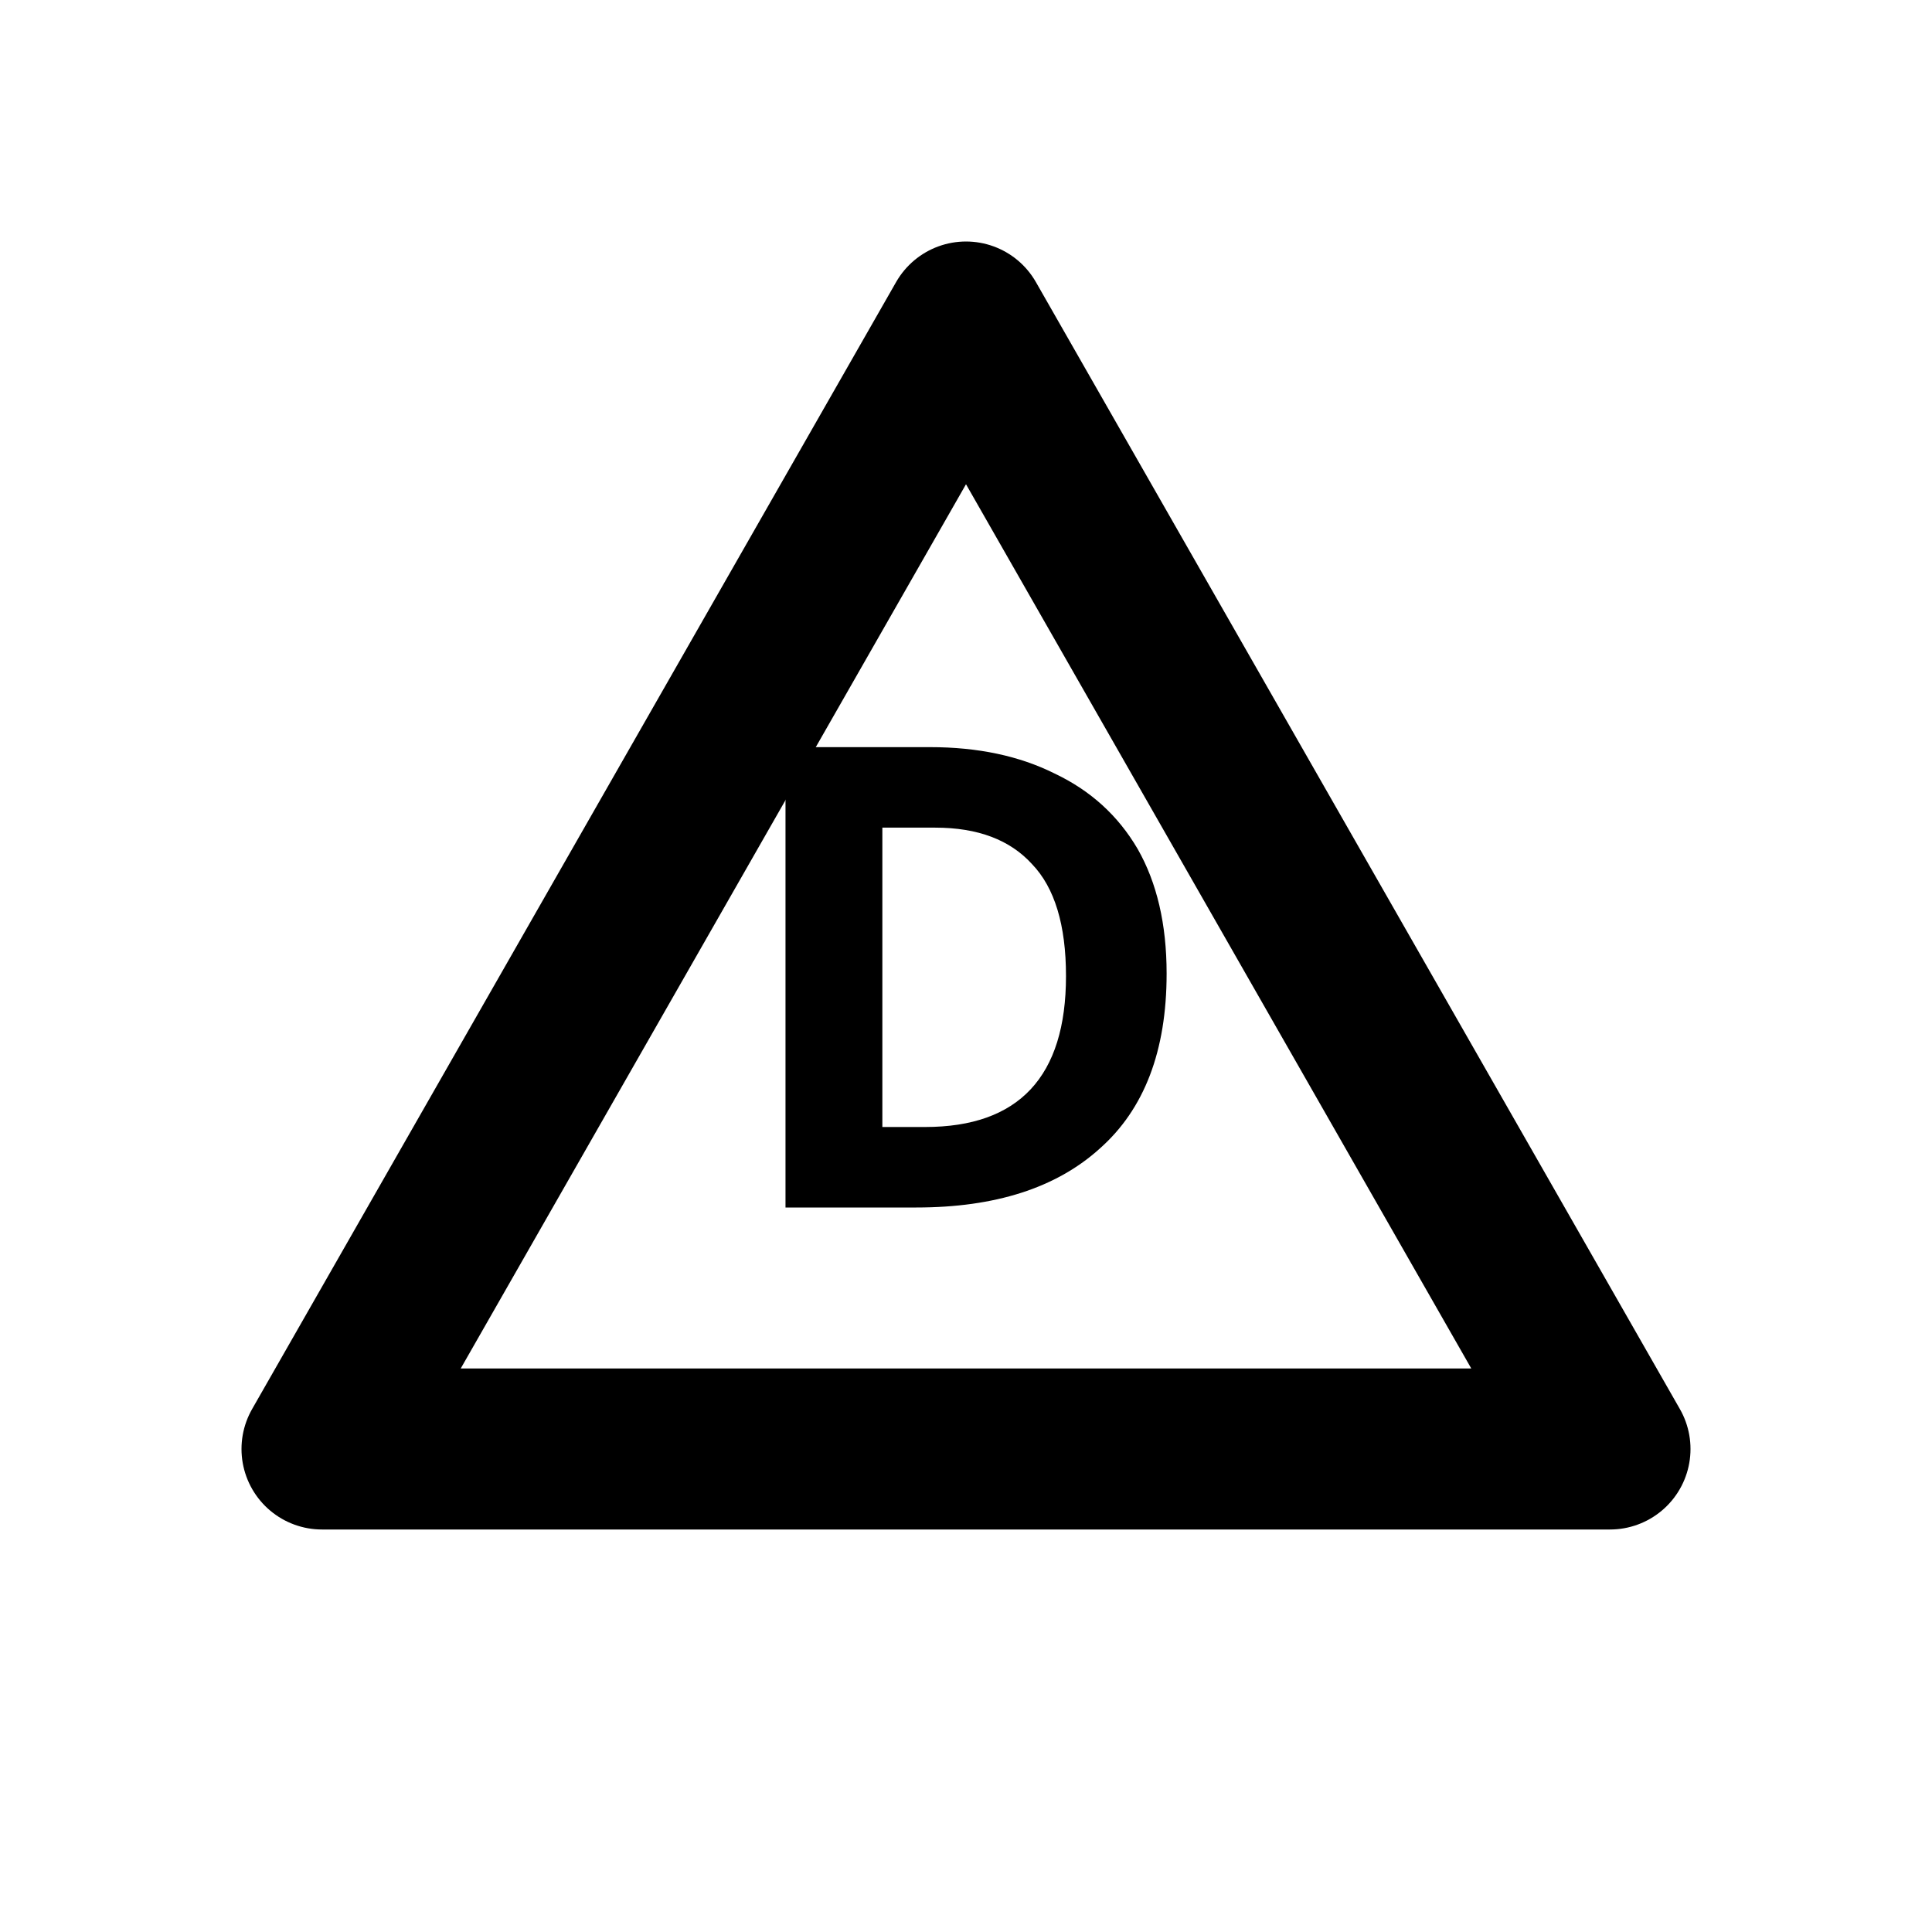
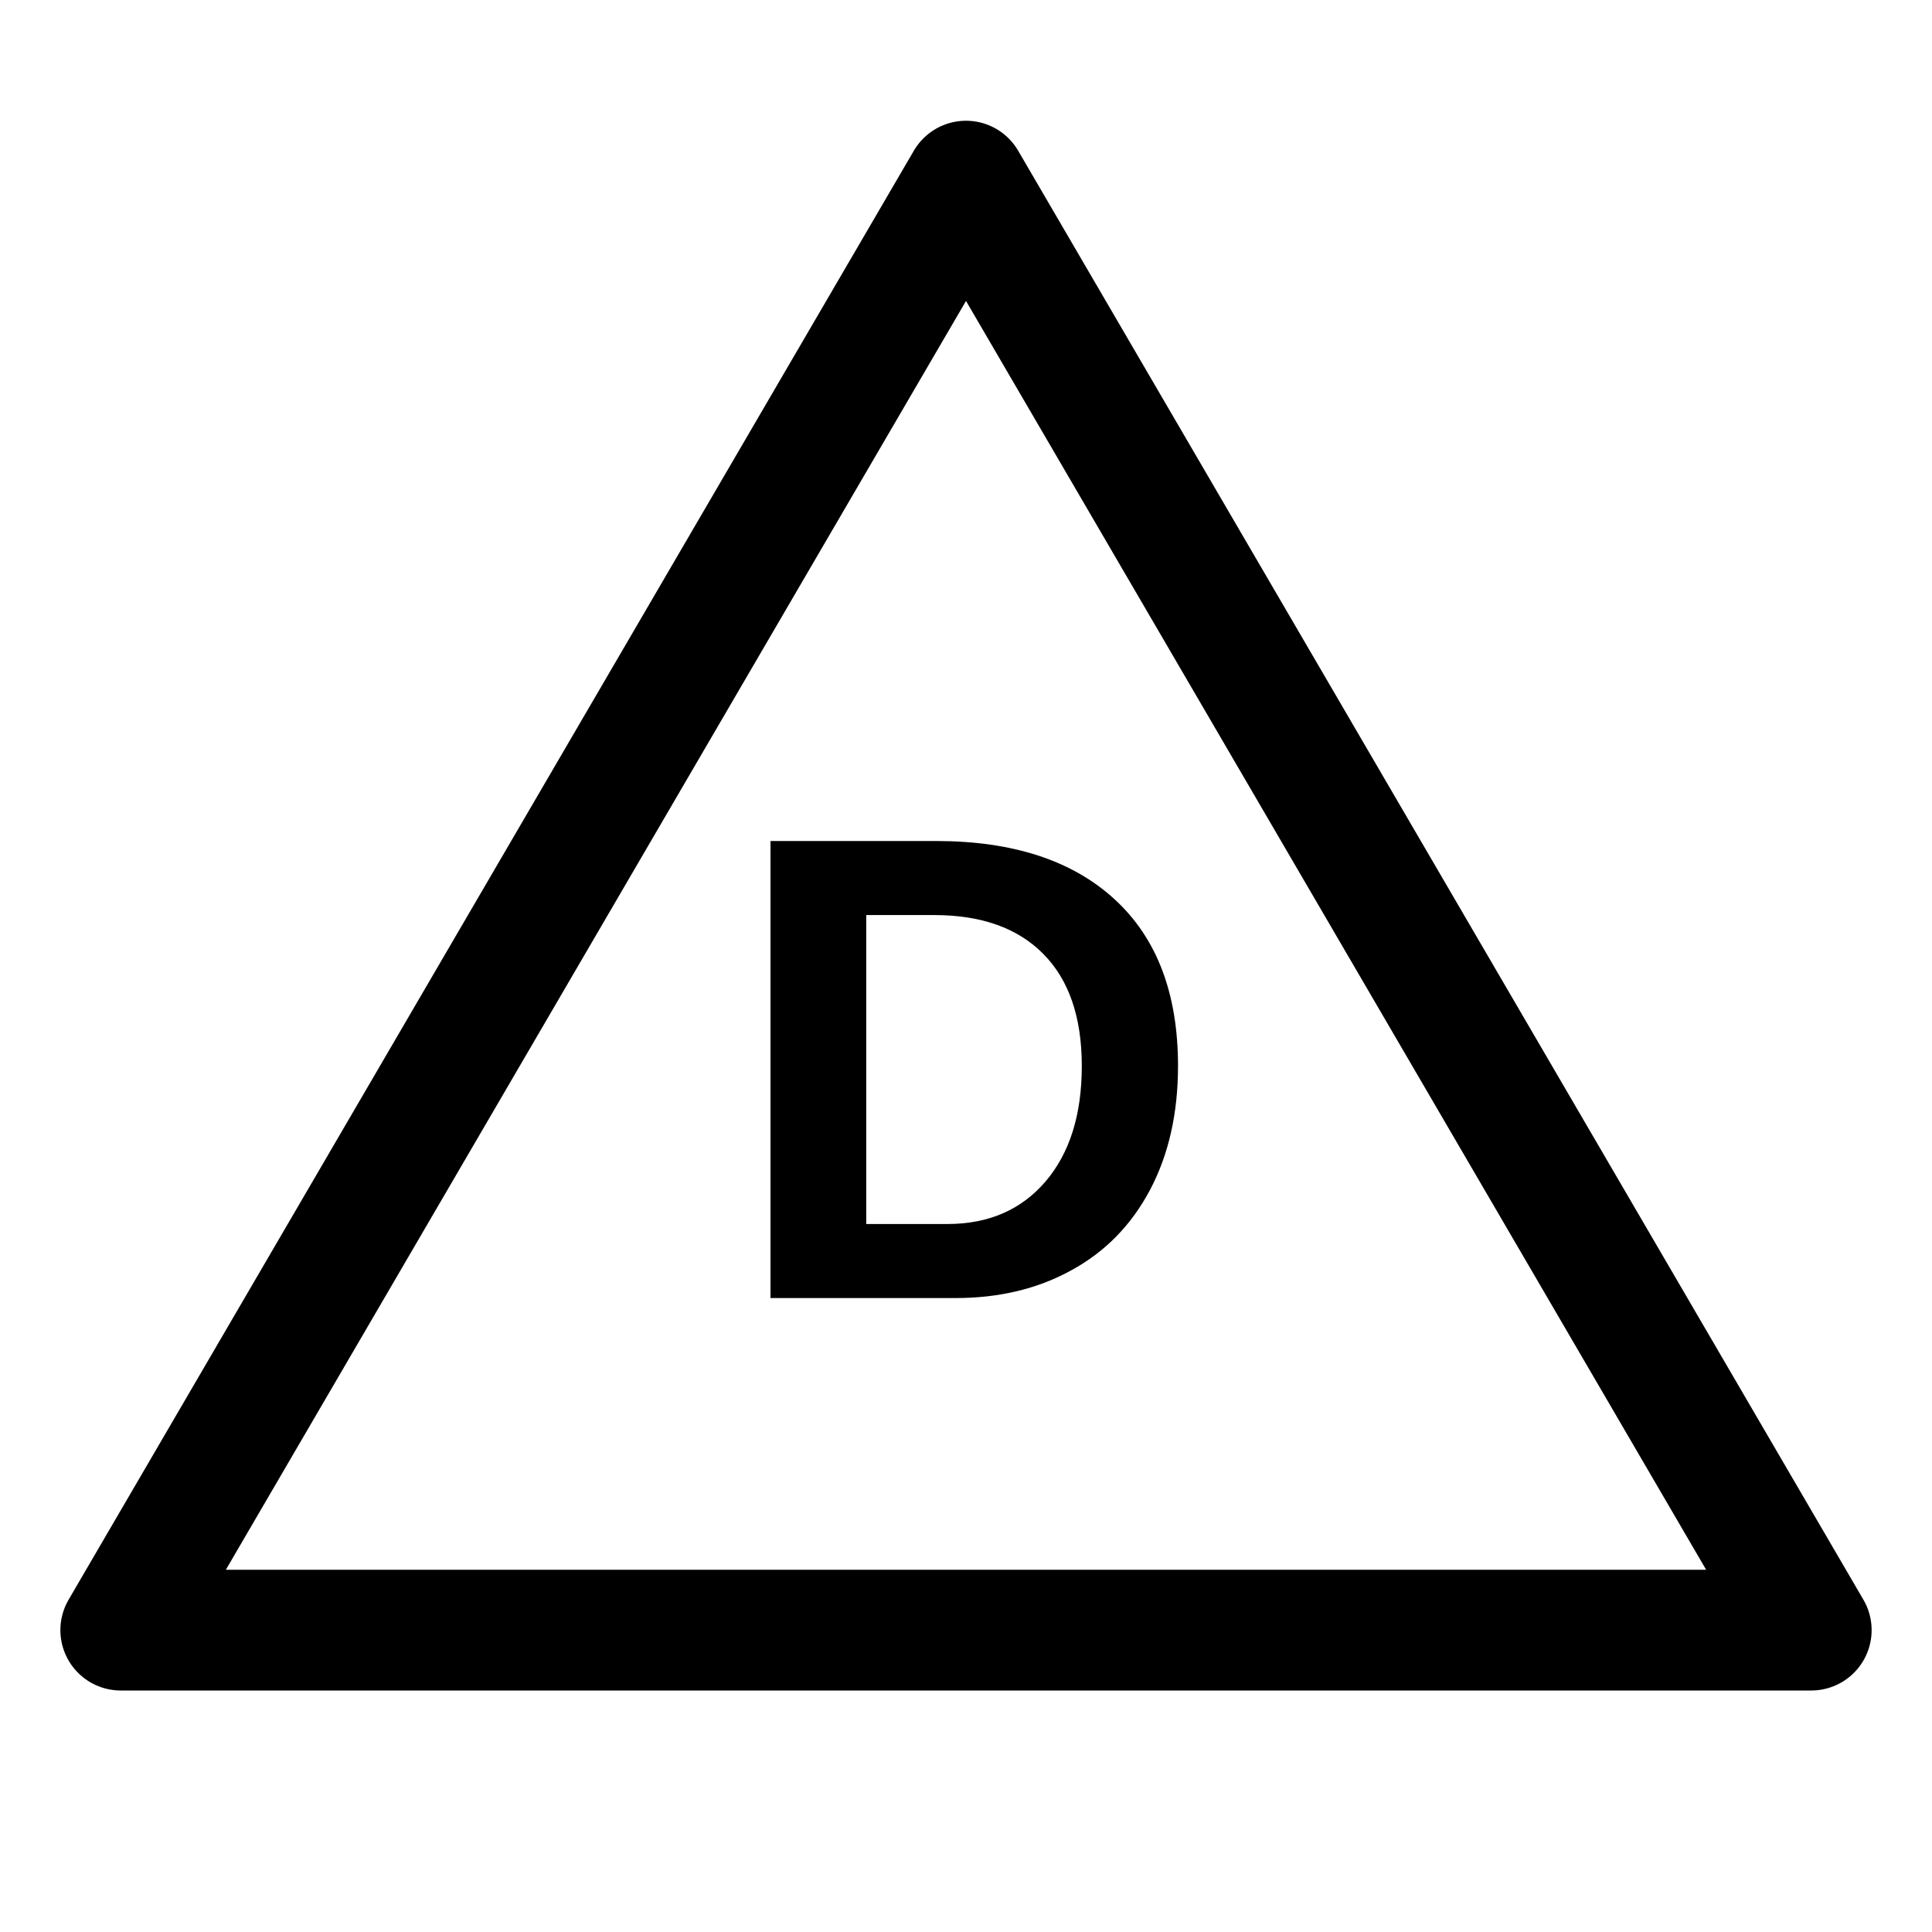
- <svg xmlns="http://www.w3.org/2000/svg" viewBox="0 0 24 24" width="24" height="24" fill="none" stroke="currentColor" stroke-width="2" stroke-linejoin="round">
-   <polygon points="12 4 4 18 20 18" />
-   <text x="12" y="15" font-size="8" font-family="sans-serif" text-anchor="middle" font-weight="bold" fill="currentColor" stroke="none">D</text>
+ <svg xmlns="http://www.w3.org/2000/svg" width="64" height="64" viewBox="0 0 64 64" fill="none" stroke="currentColor" stroke-width="4" stroke-linecap="round" stroke-linejoin="round">
+   <polygon points="32,6 4,54 60,54" fill="none" stroke="currentColor" />
+   <text x="32" y="43" text-anchor="middle" font-family="Arial, sans-serif" font-weight="bold" font-size="22" fill="currentColor" stroke="none">D</text>
</svg>
